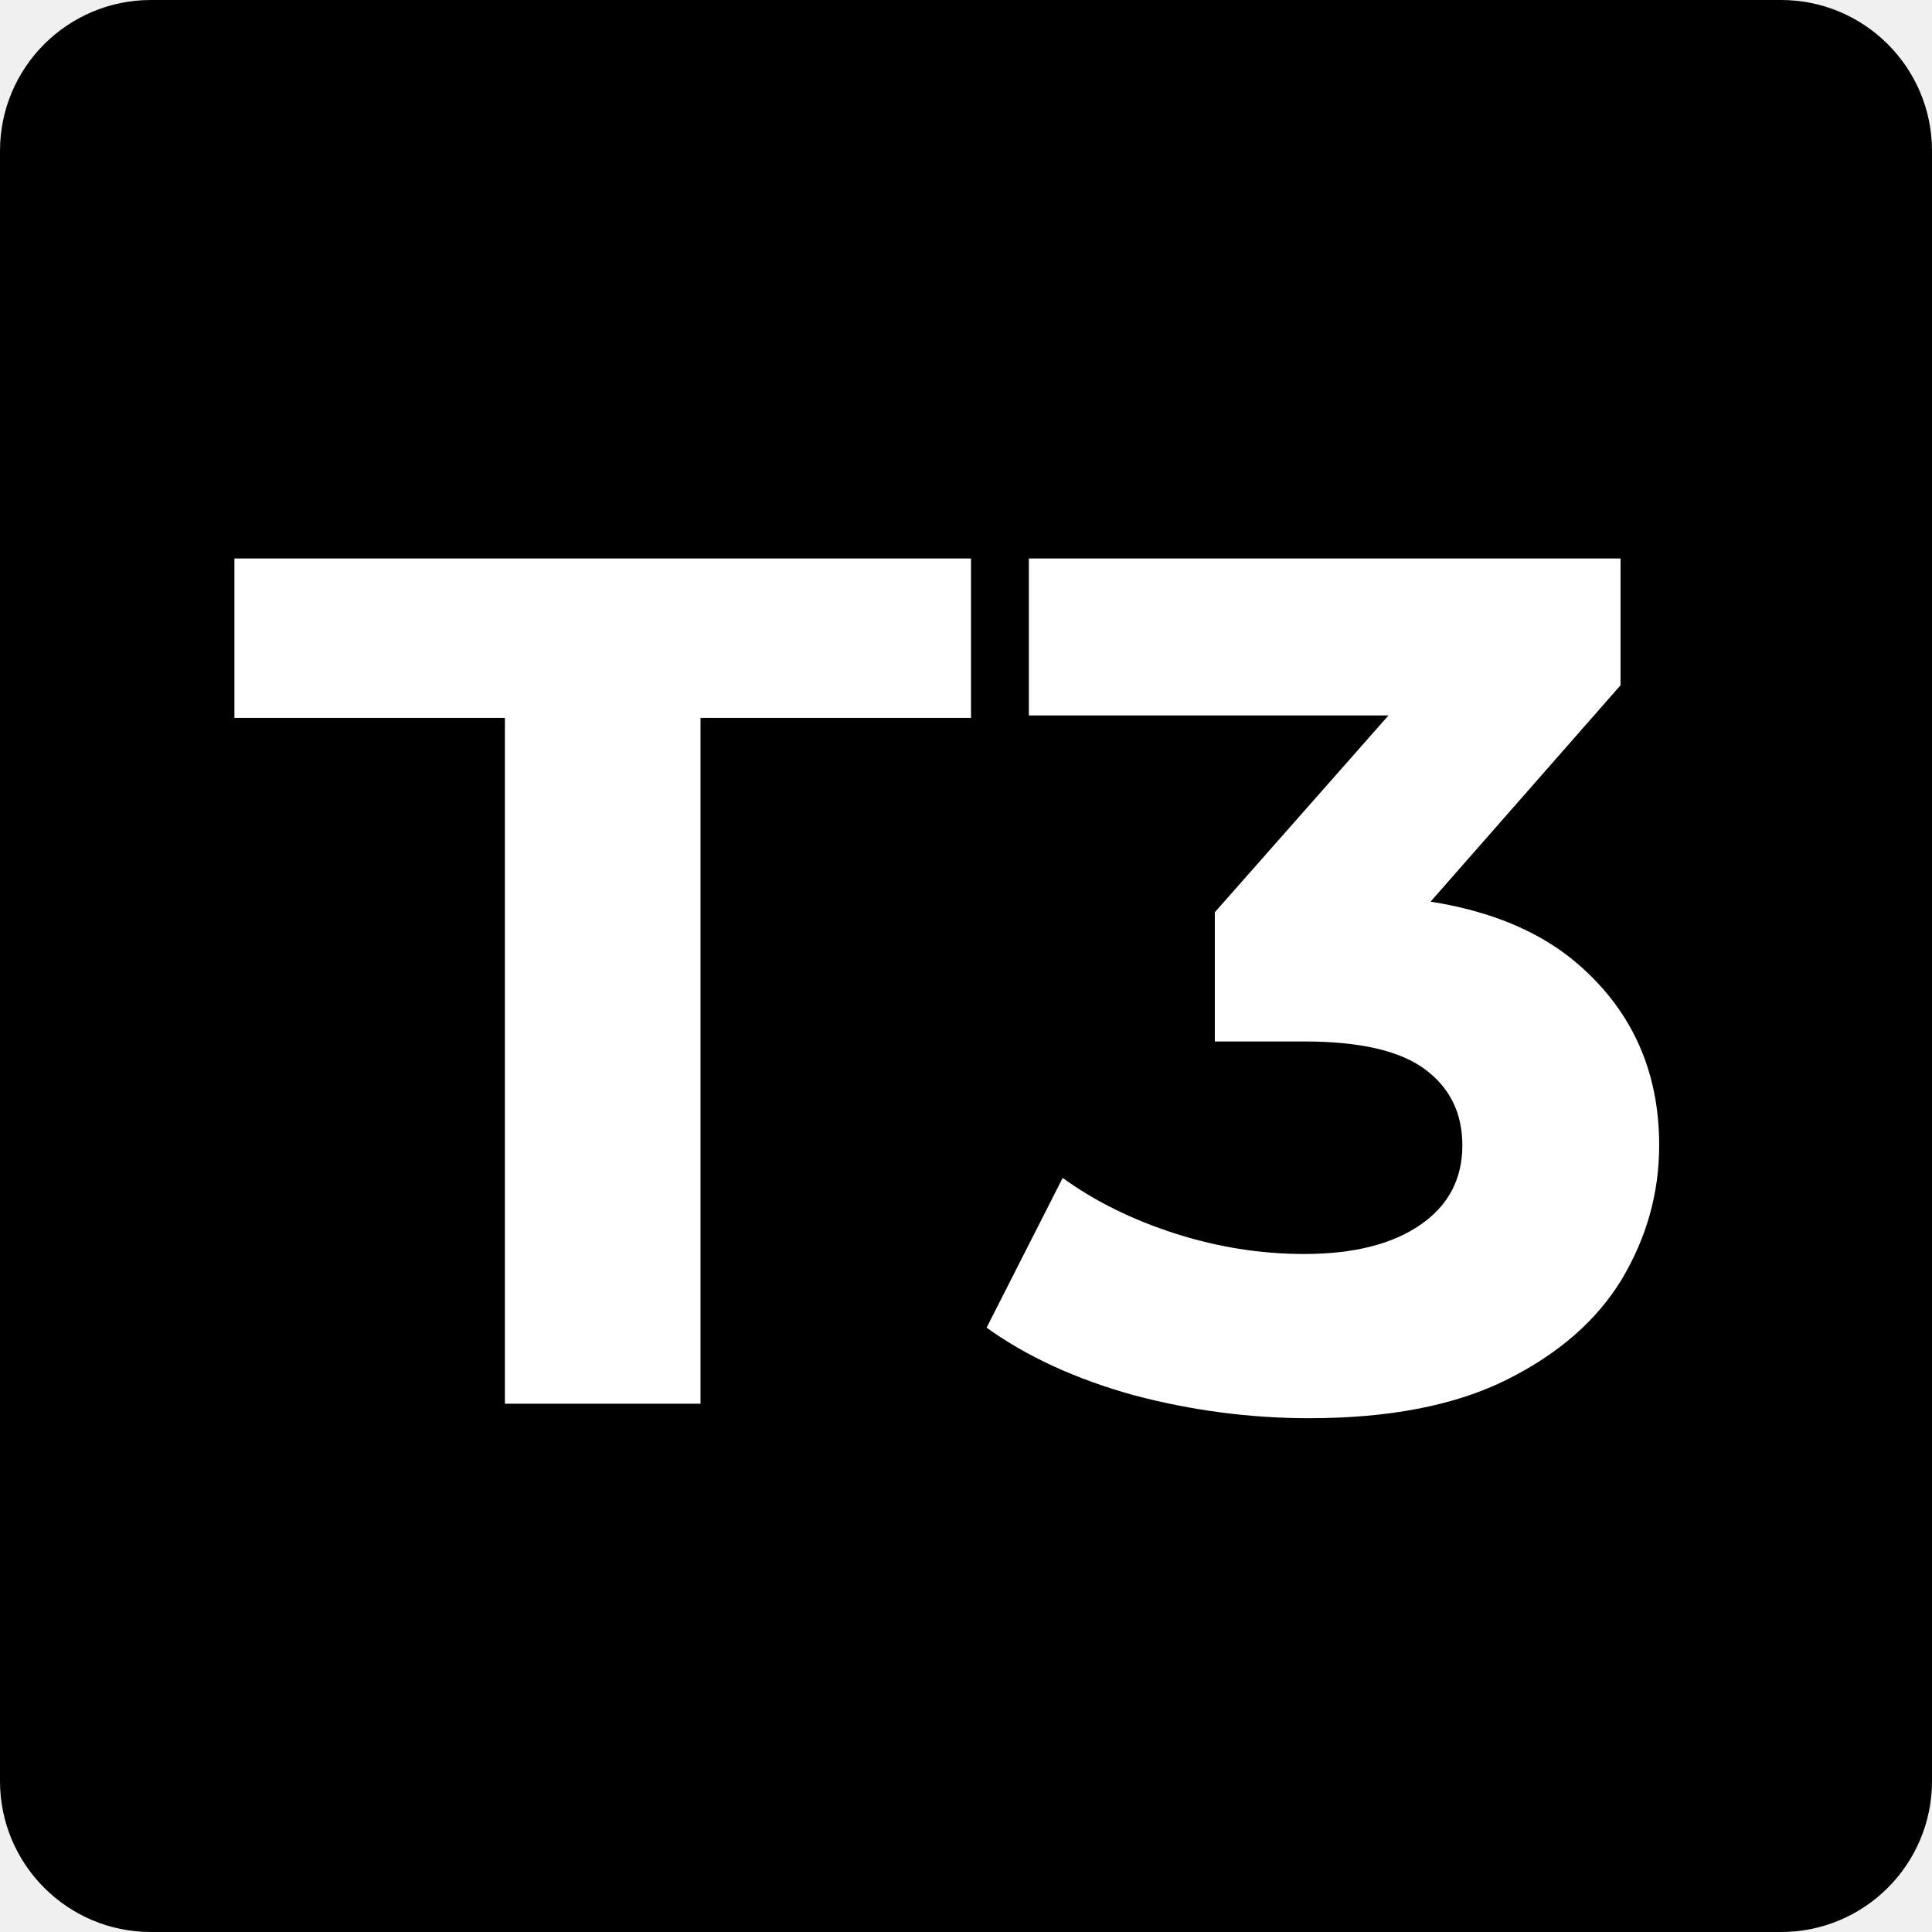
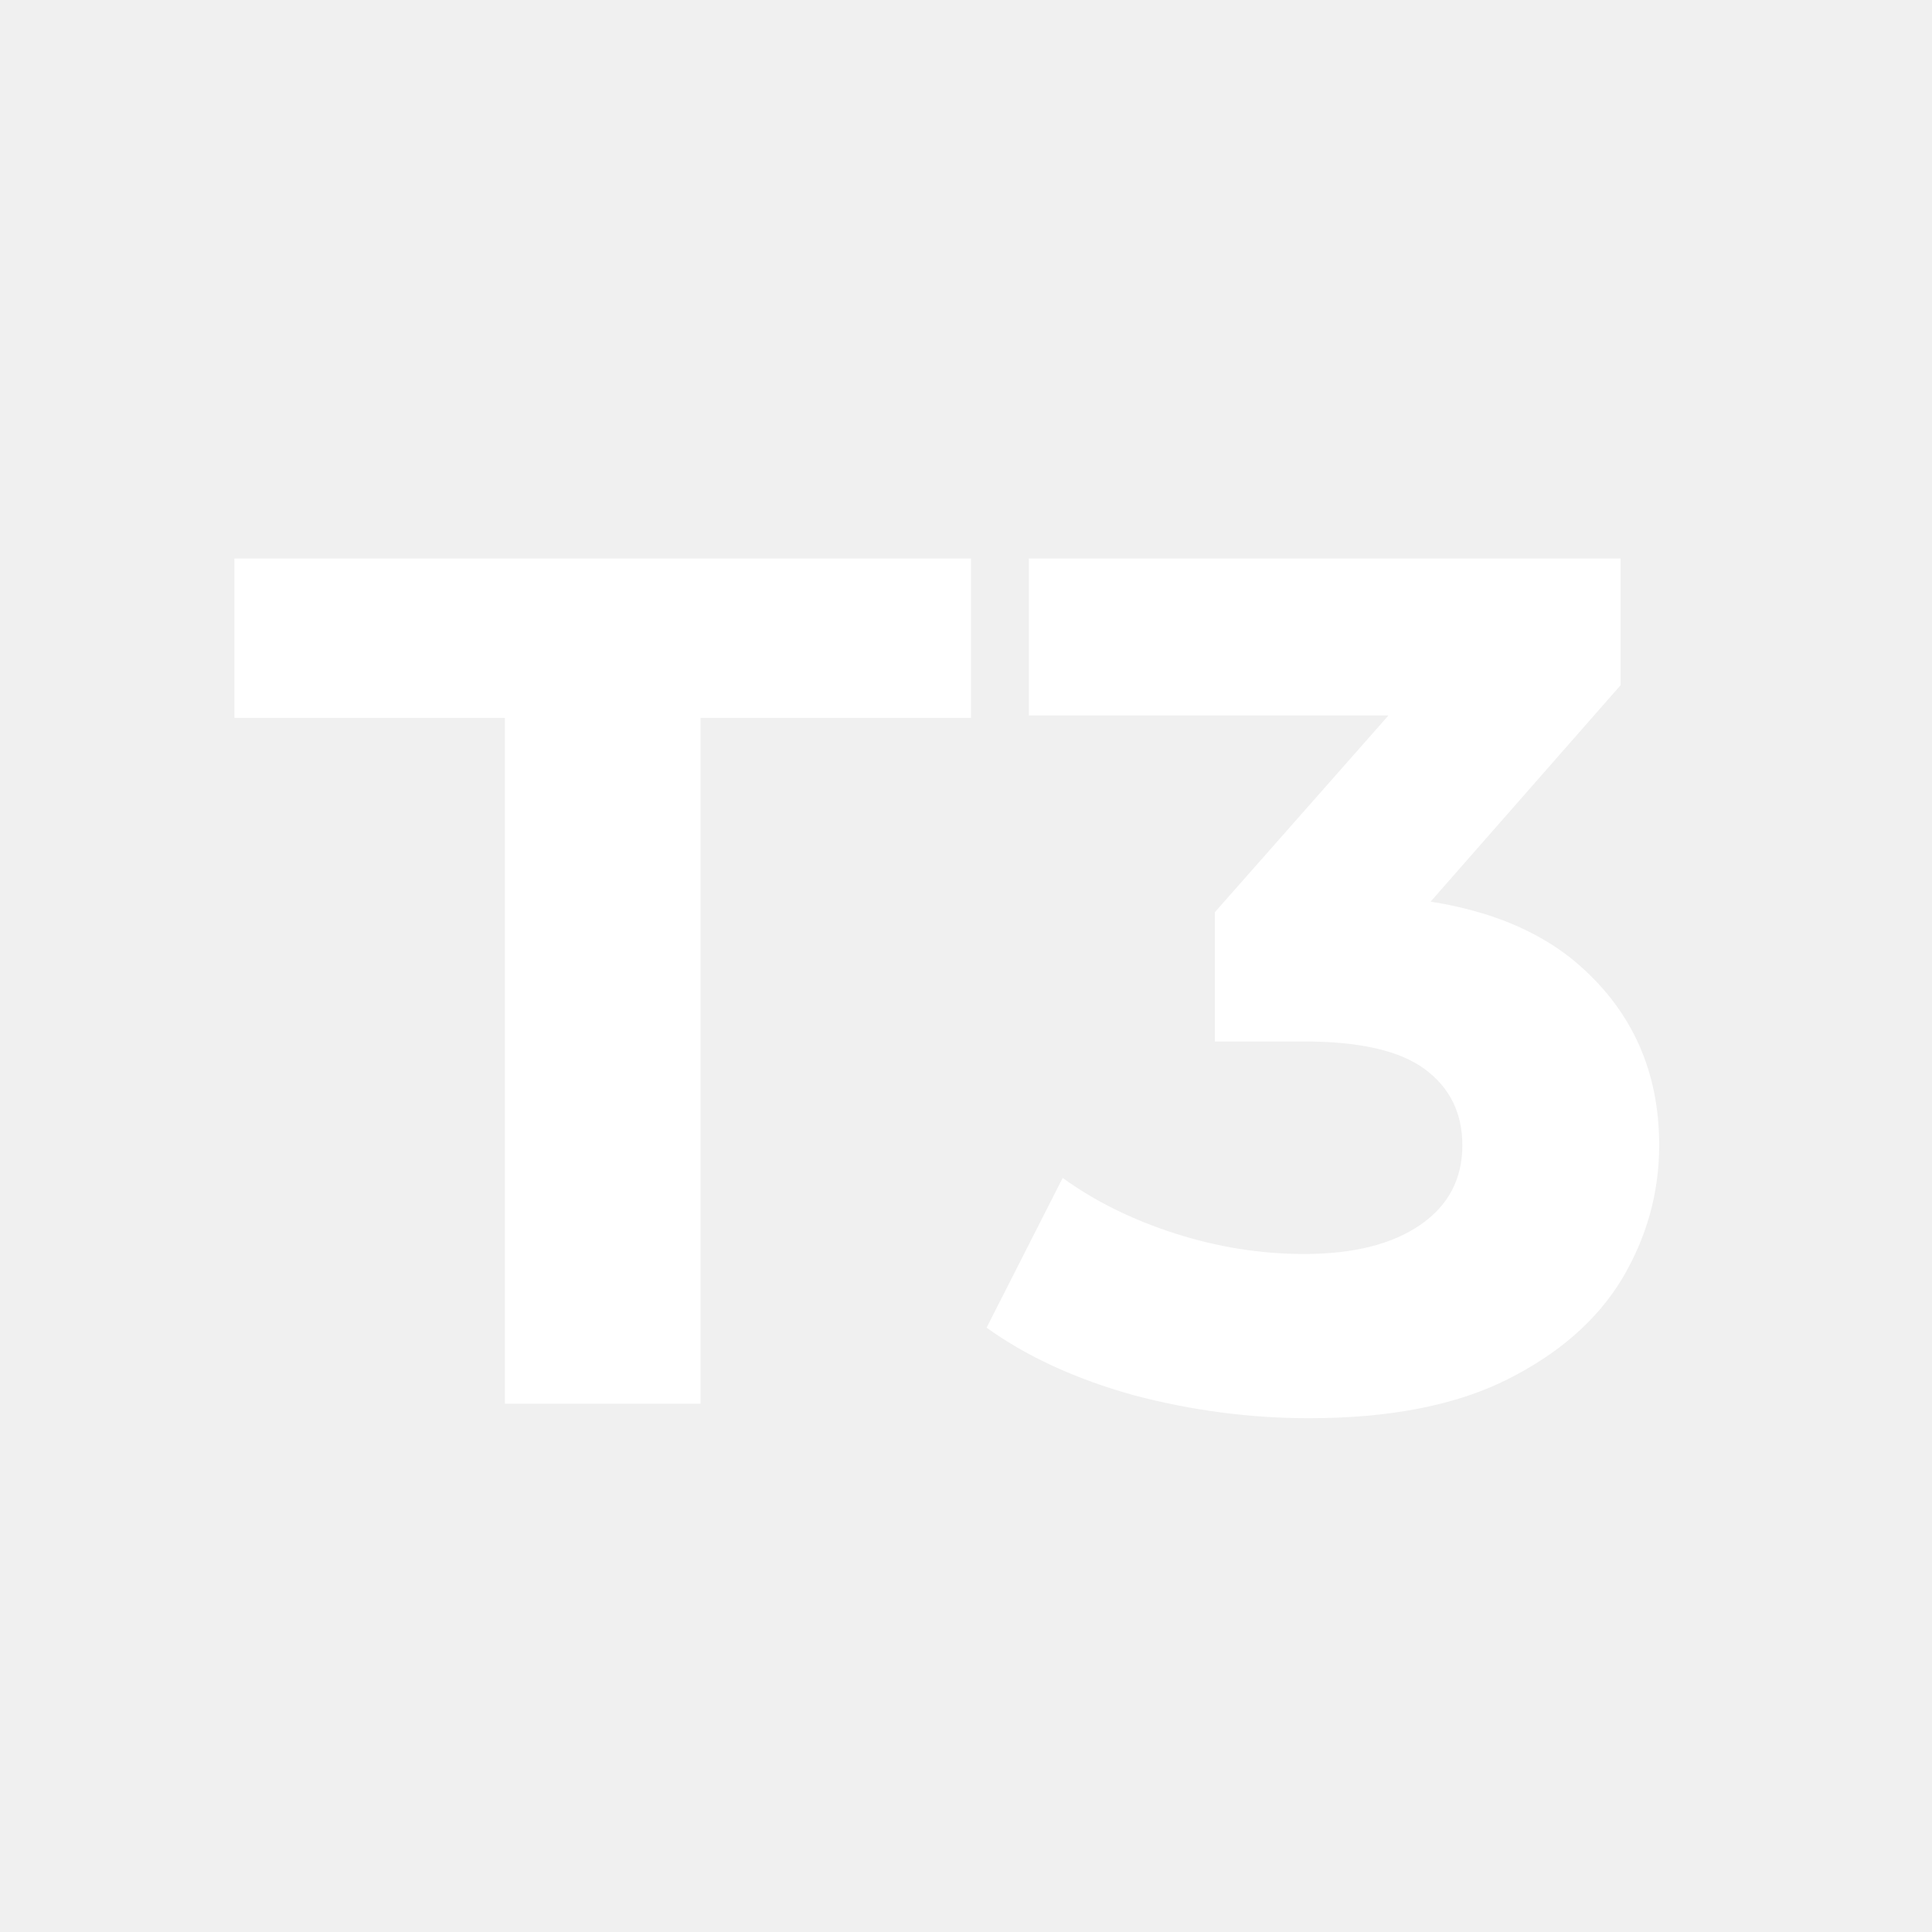
<svg xmlns="http://www.w3.org/2000/svg" width="128" height="128" viewBox="0 0 128 128" fill="none">
-   <path d="M0 10C0 4.477 4.477 0 10 0H118C123.523 0 128 4.477 128 10V118C128 123.523 123.523 128 118 128H10C4.477 128 0 123.523 0 118V10Z" fill="black" />
  <path d="M33.451 93V47.56H15.531V37H64.331V47.56H46.411V93H33.451ZM86.725 93.96C82.832 93.96 78.965 93.453 75.125 92.44C71.285 91.373 68.032 89.88 65.365 87.96L70.405 78.04C72.539 79.587 75.019 80.813 77.845 81.72C80.672 82.627 83.525 83.08 86.405 83.08C89.659 83.08 92.219 82.44 94.085 81.16C95.952 79.88 96.885 78.12 96.885 75.88C96.885 73.747 96.059 72.067 94.405 70.84C92.752 69.613 90.085 69 86.405 69H80.485V60.44L96.085 42.76L97.525 47.4H68.165V37H107.365V45.4L91.845 63.08L85.285 59.32H89.045C95.925 59.32 101.125 60.867 104.645 63.96C108.165 67.053 109.925 71.027 109.925 75.88C109.925 79.027 109.099 81.987 107.445 84.76C105.792 87.48 103.259 89.693 99.845 91.4C96.432 93.107 92.059 93.96 86.725 93.96Z" fill="white" />
</svg>
